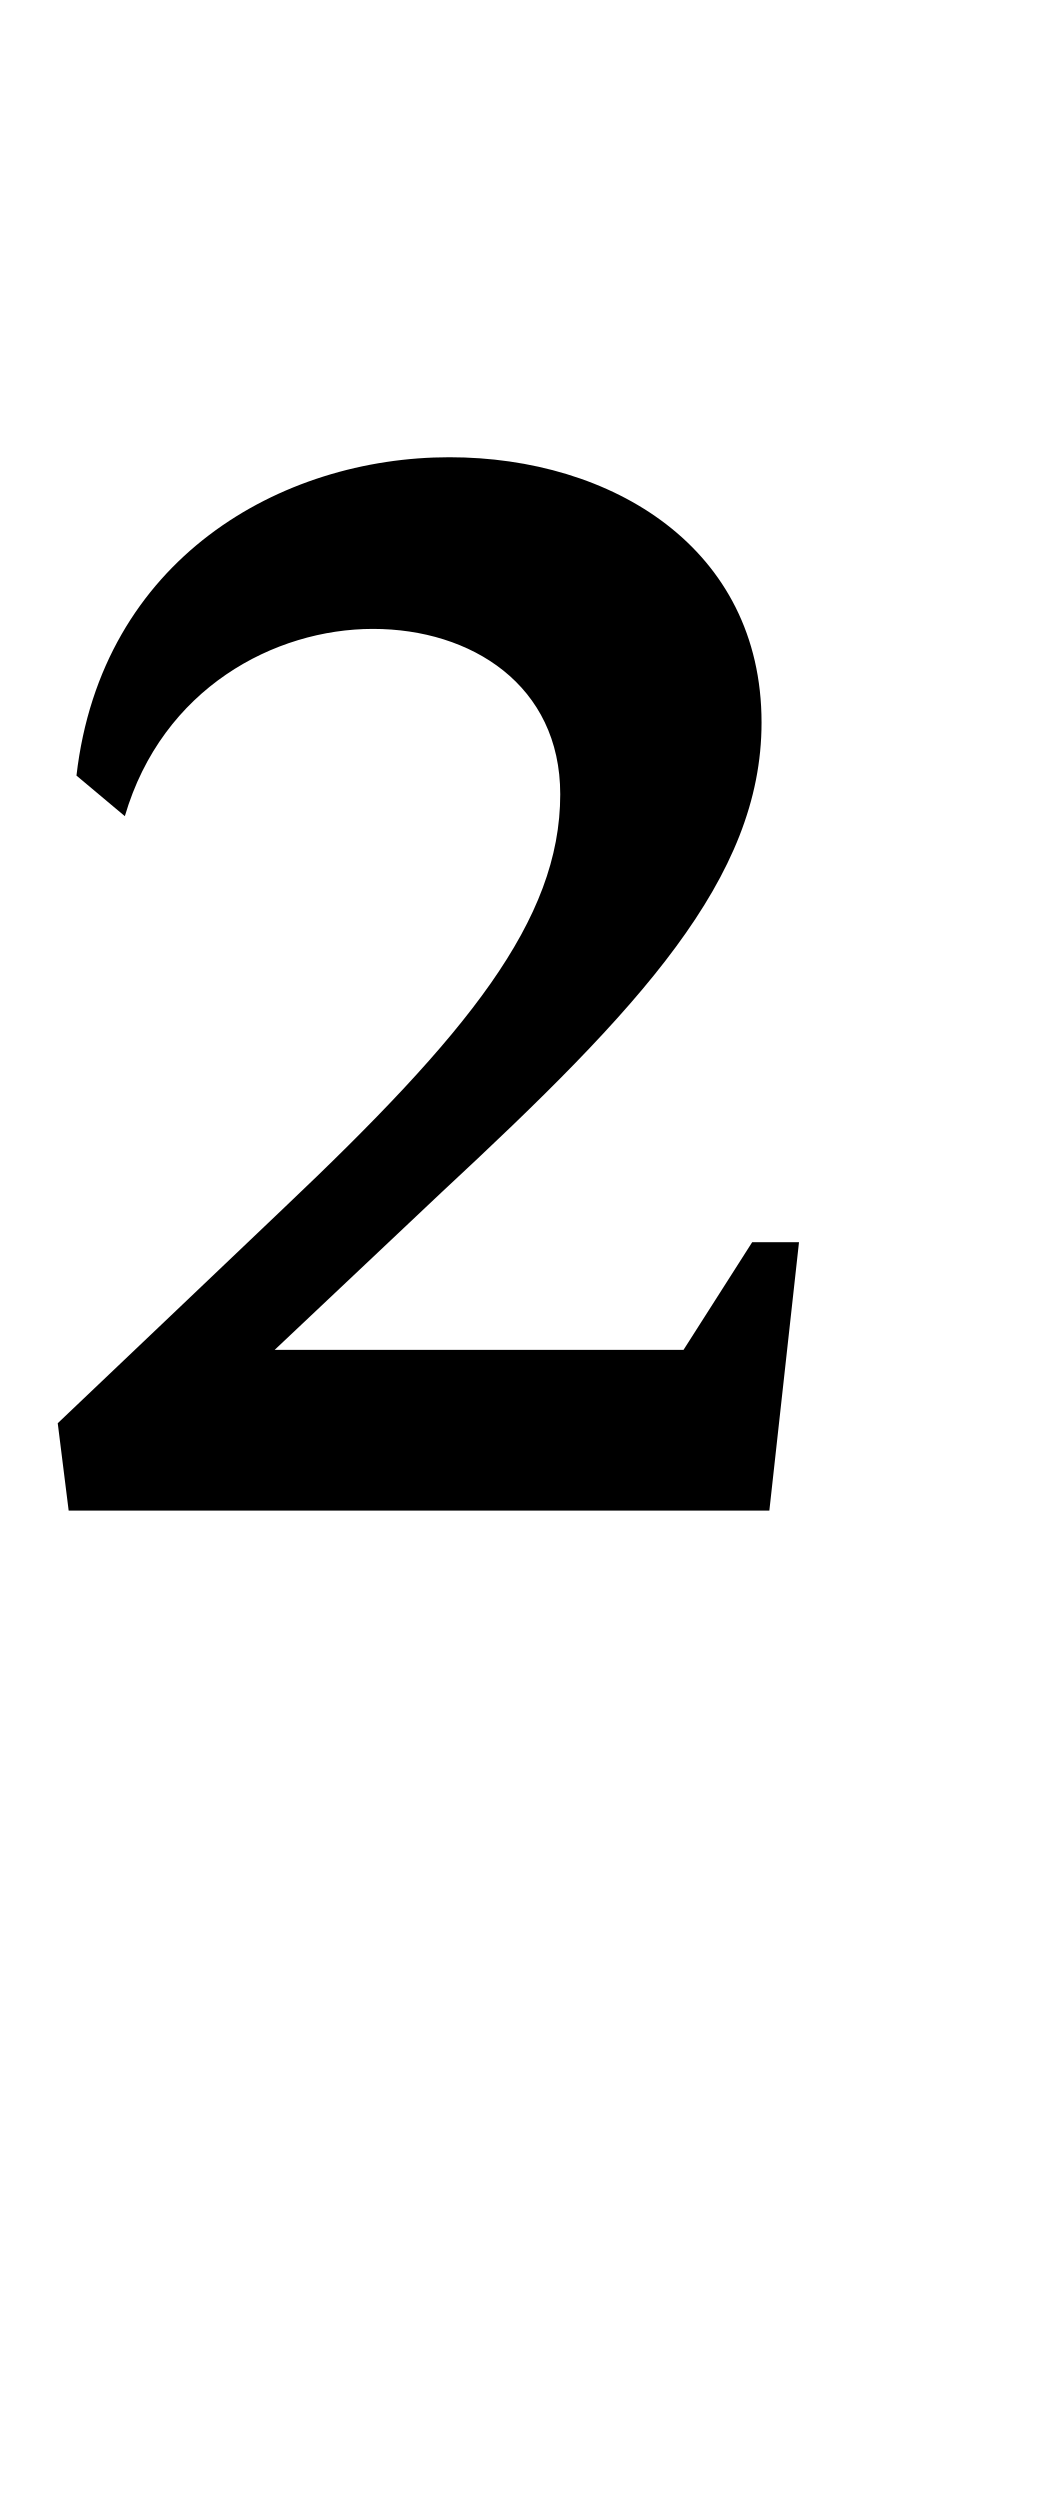
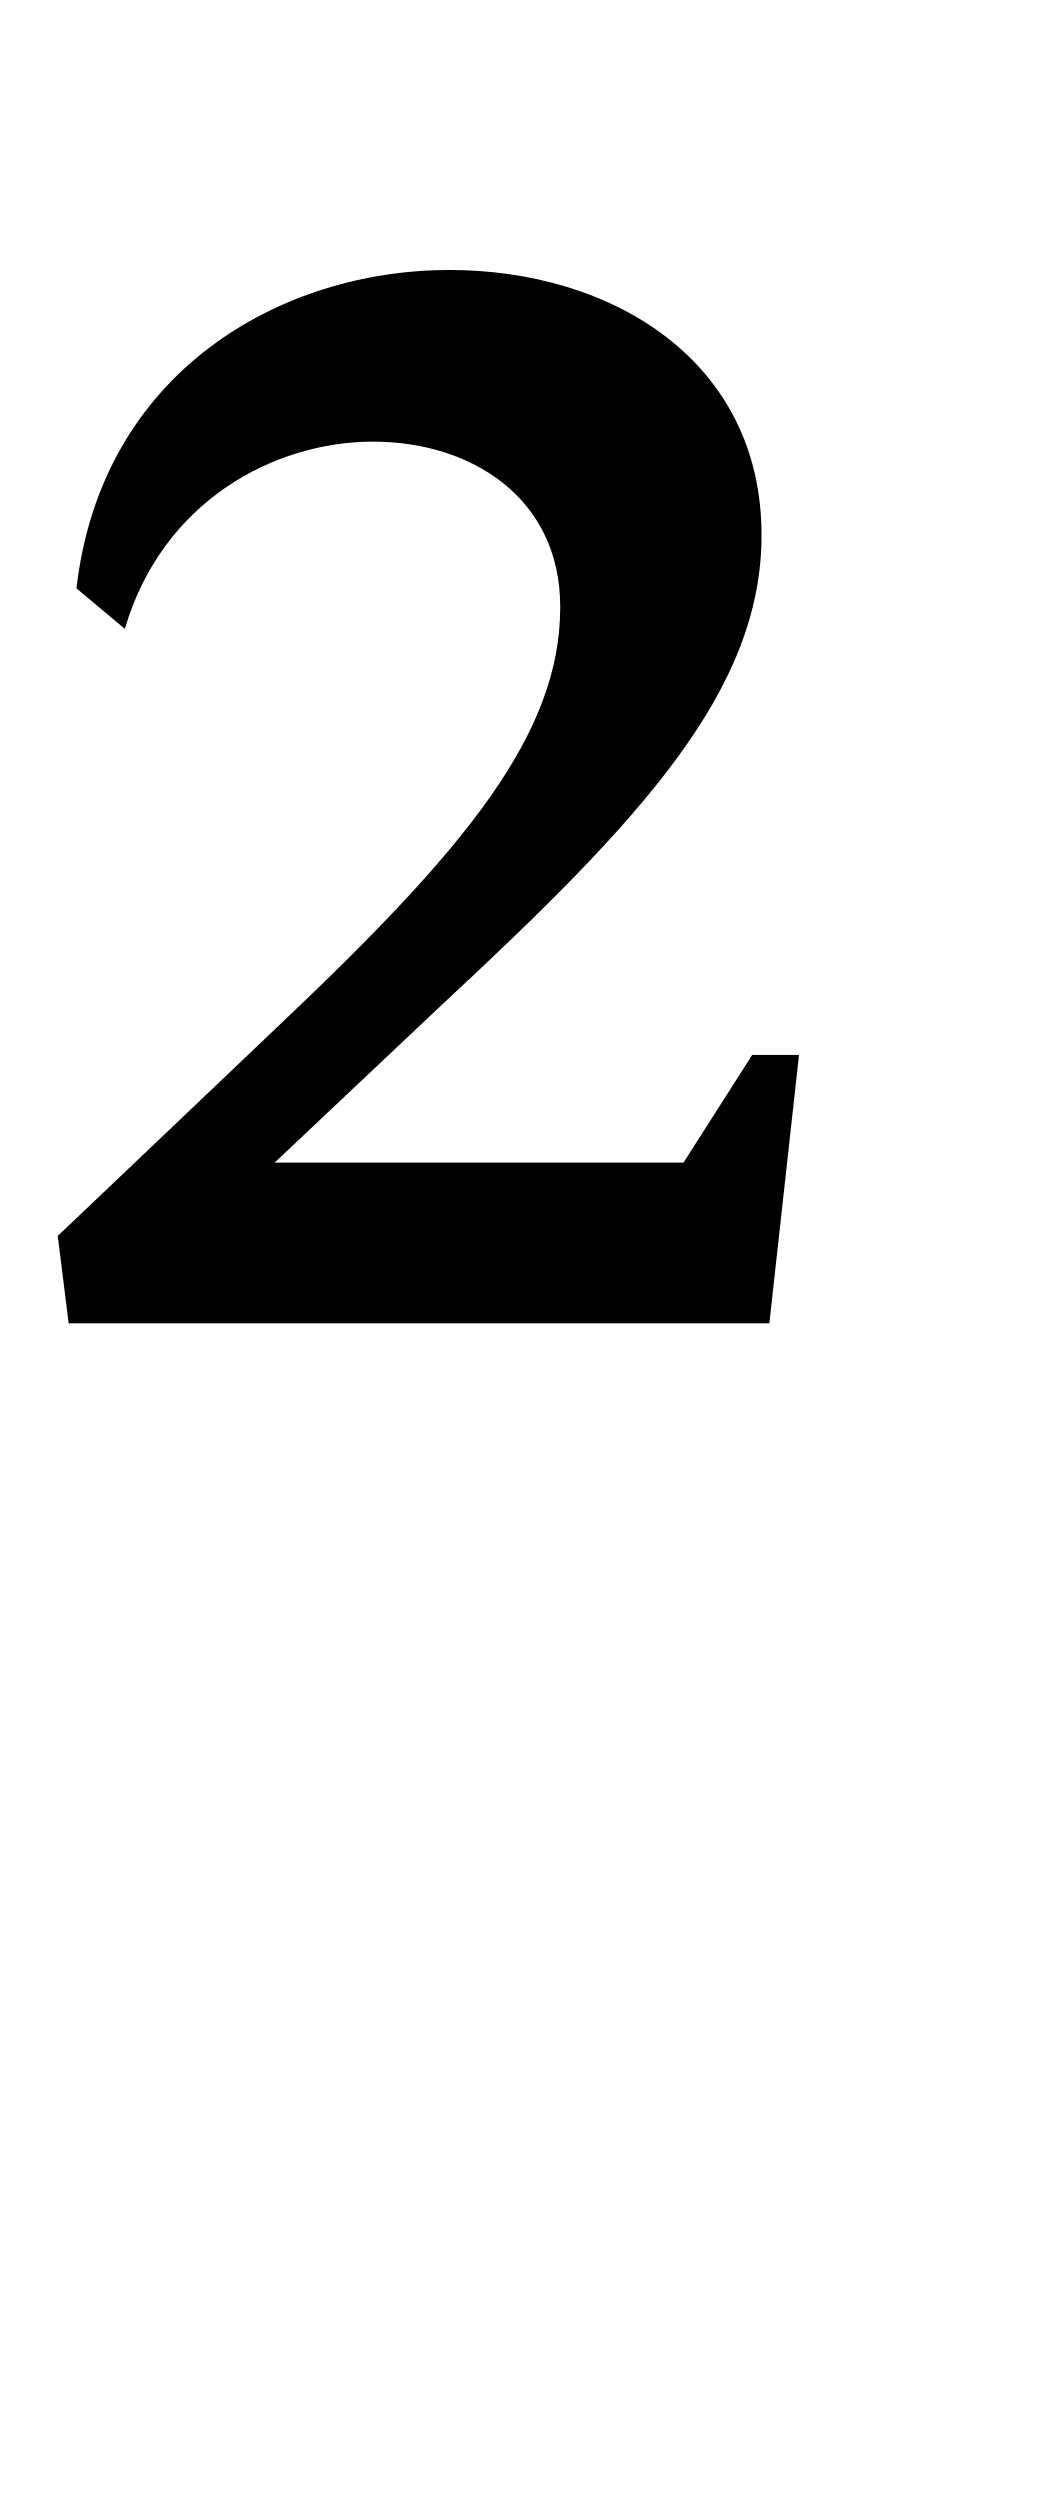
- <svg xmlns="http://www.w3.org/2000/svg" version="1.1" width="68px" height="160.2px" viewBox="0 -12 68 160.2" style="top:-12px">
+ <svg xmlns="http://www.w3.org/2000/svg" version="1.1" width="68px" height="160.2px" viewBox="0 0 68 160.2">
  <defs />
-   <g id="Polygon10188">
+   <g id="Polygon10147">
    <path d="M 3.7 79.2 C 3.7 79.2 18.18 65.43 18.2 65.4 C 29.9 54.3 35.9 47 35.9 38.9 C 35.9 31.9 30.2 28.3 23.9 28.3 C 17.6 28.3 10.4 32.1 8 40.3 C 8 40.3 4.9 37.7 4.9 37.7 C 6.5 23.8 18 17.3 28.8 17.3 C 39.2 17.3 48.8 23.1 48.8 34.3 C 48.8 44.3 41 52.6 28.3 64.4 C 28.26 64.44 17.6 74.5 17.6 74.5 L 43.8 74.5 L 48.2 67.6 L 51.2 67.6 L 49.3 84.8 L 4.4 84.8 L 3.7 79.2 Z " stroke="none" fill="#000" />
  </g>
</svg>
